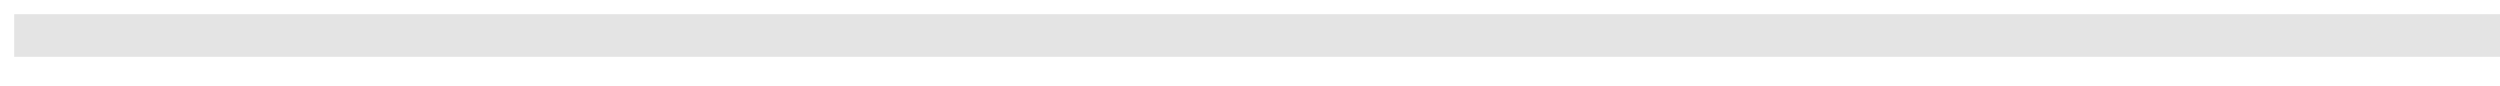
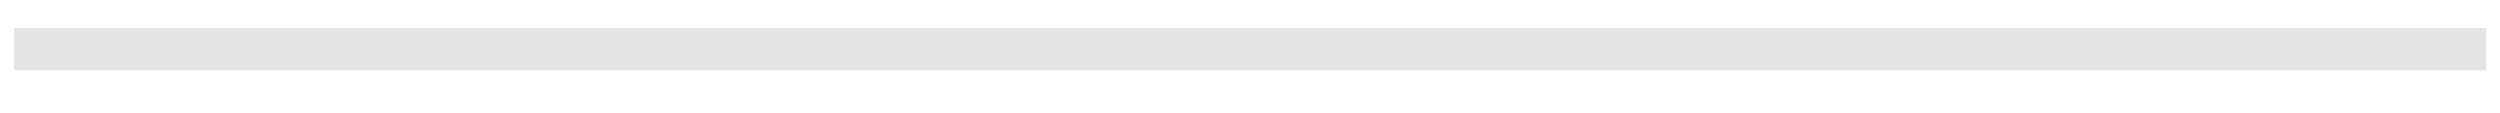
- <svg xmlns="http://www.w3.org/2000/svg" version="1.1" width="176px" height="6px" viewBox="450 1510  176 6">
-   <g transform="matrix(-1 0 0 -1 1076 3026 )">
-     <path d="M 450 1513.5  L 625 1513.5  " stroke-width="3" stroke="#e4e4e4" fill="none" />
+ <svg xmlns="http://www.w3.org/2000/svg" version="1.1" width="178px" height="8px" viewBox="674 1216  178 8">
+   <g transform="matrix(-1 0 0 -1 1526 2440 )">
+     <path d="M 675 1220.5  L 851 1220.5  " stroke-width="3" stroke="#e4e4e4" fill="none" />
  </g>
</svg>
